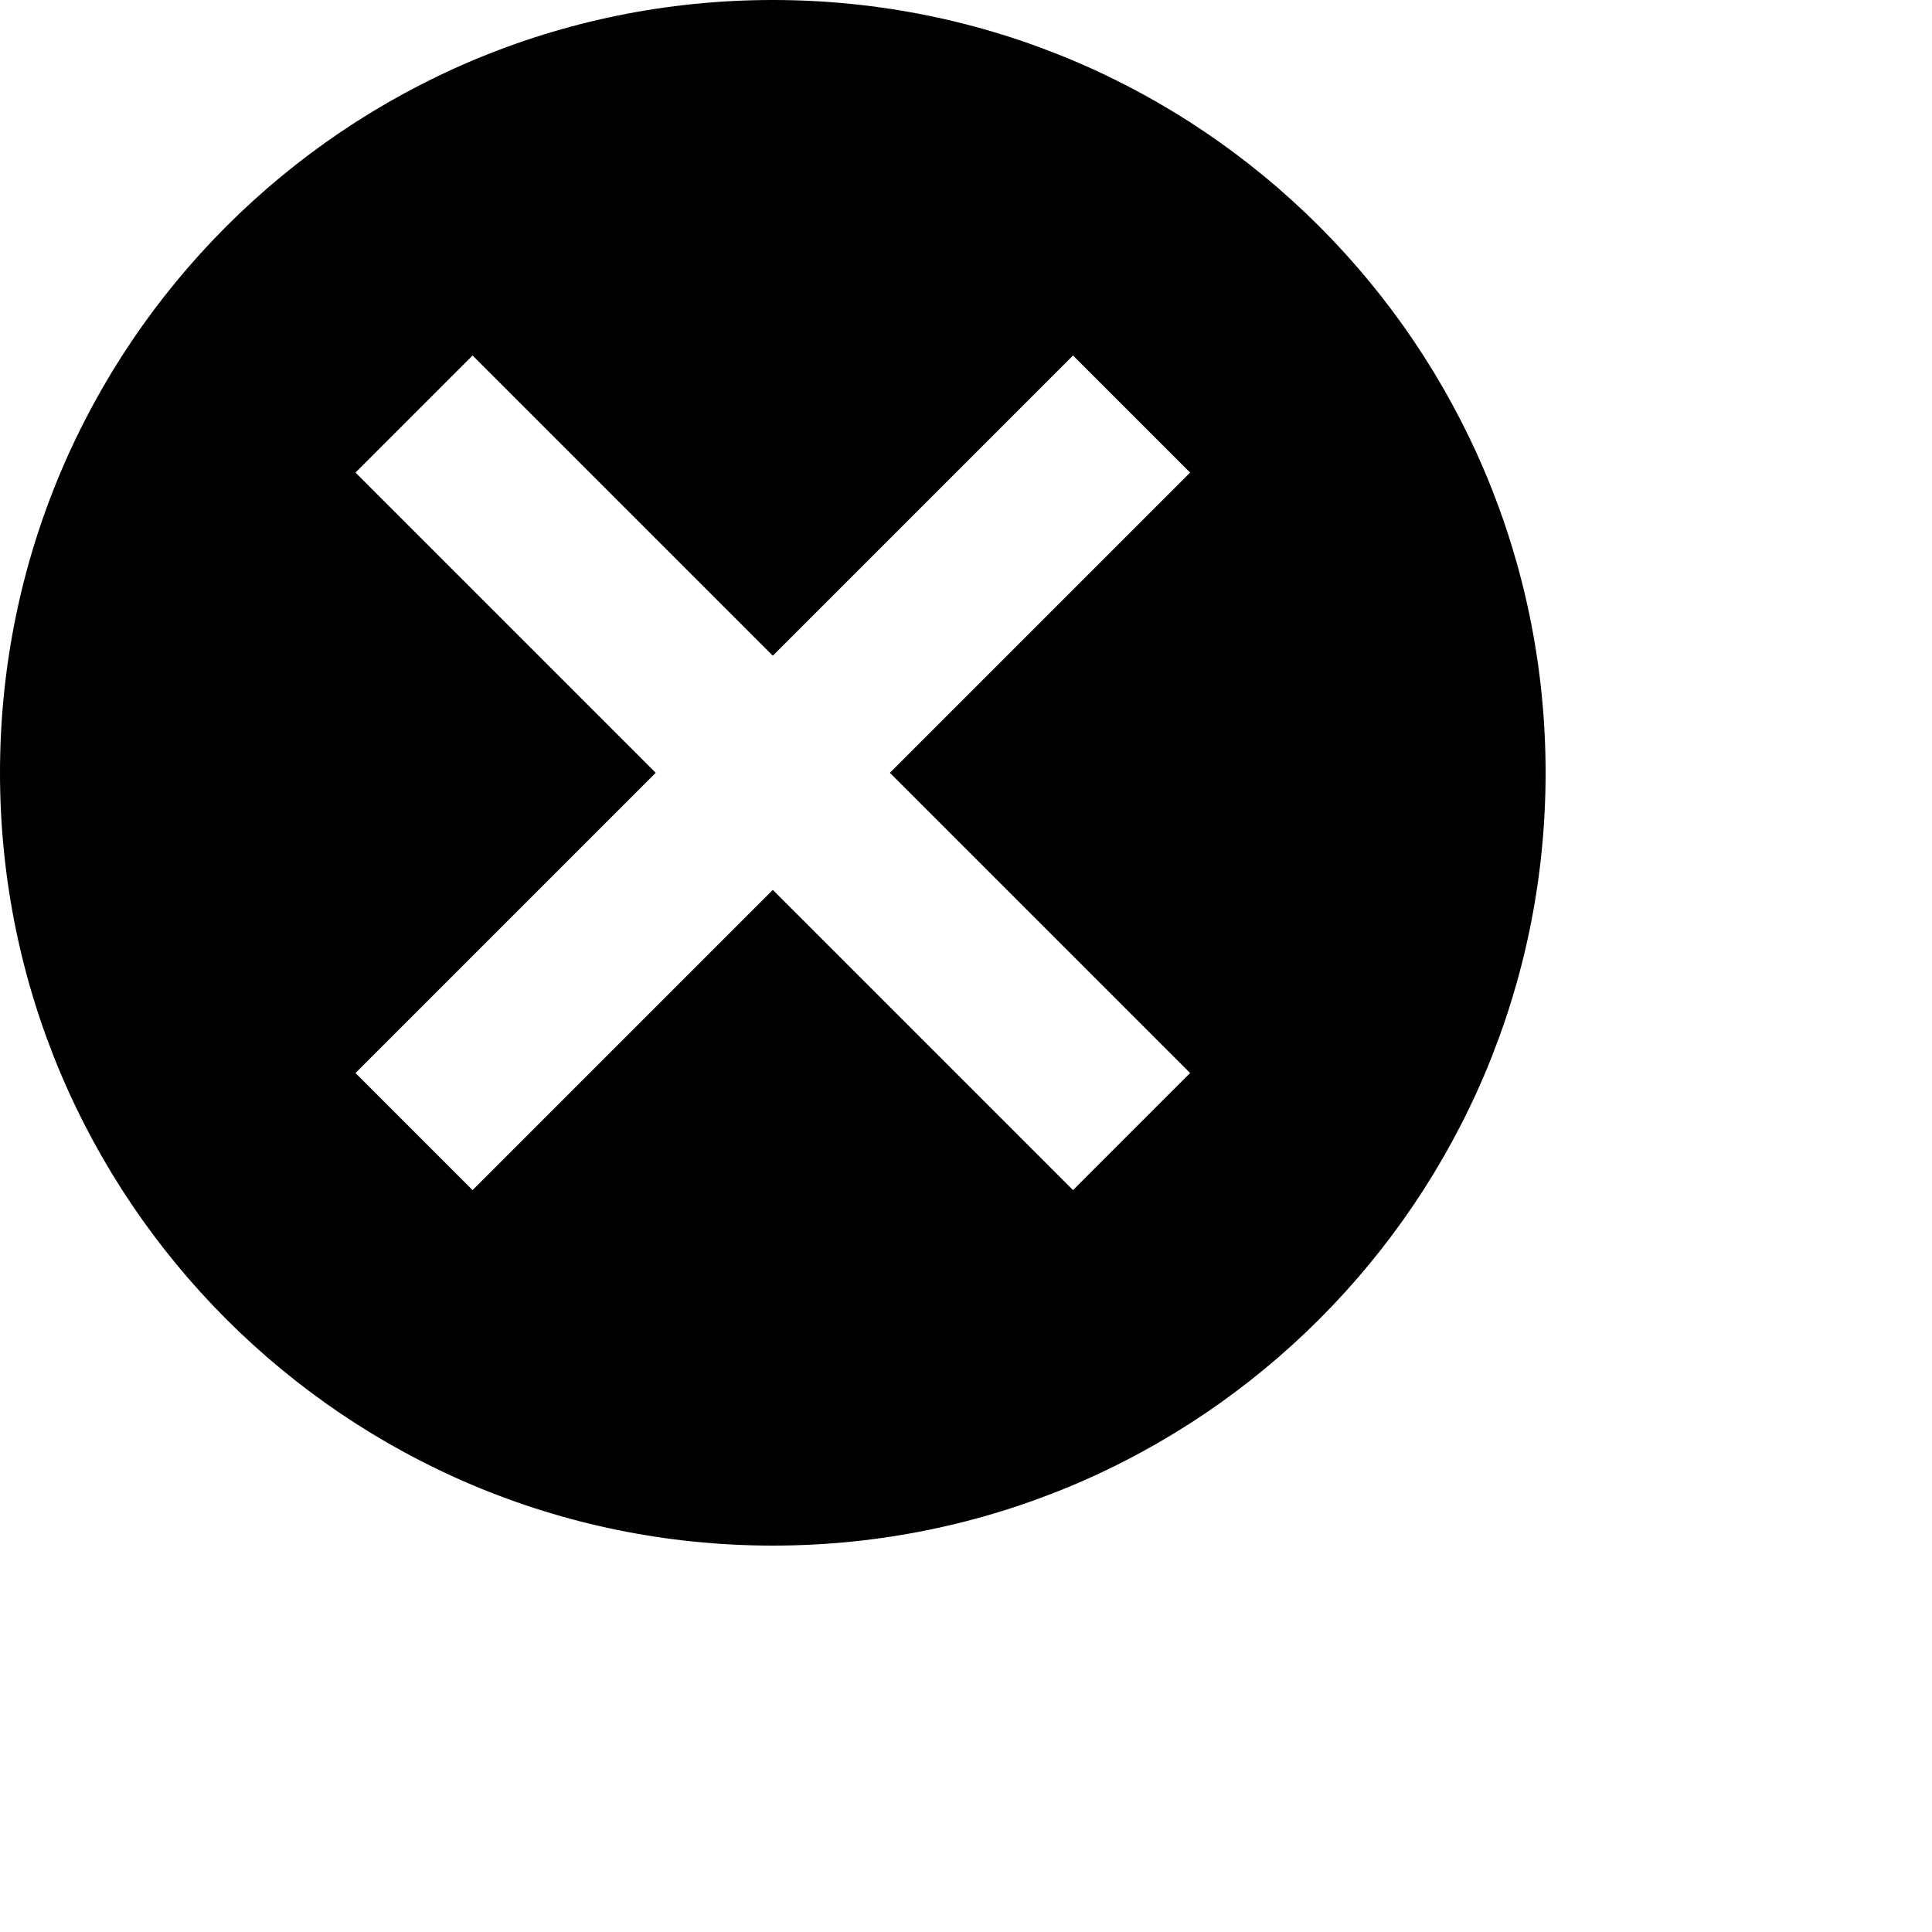
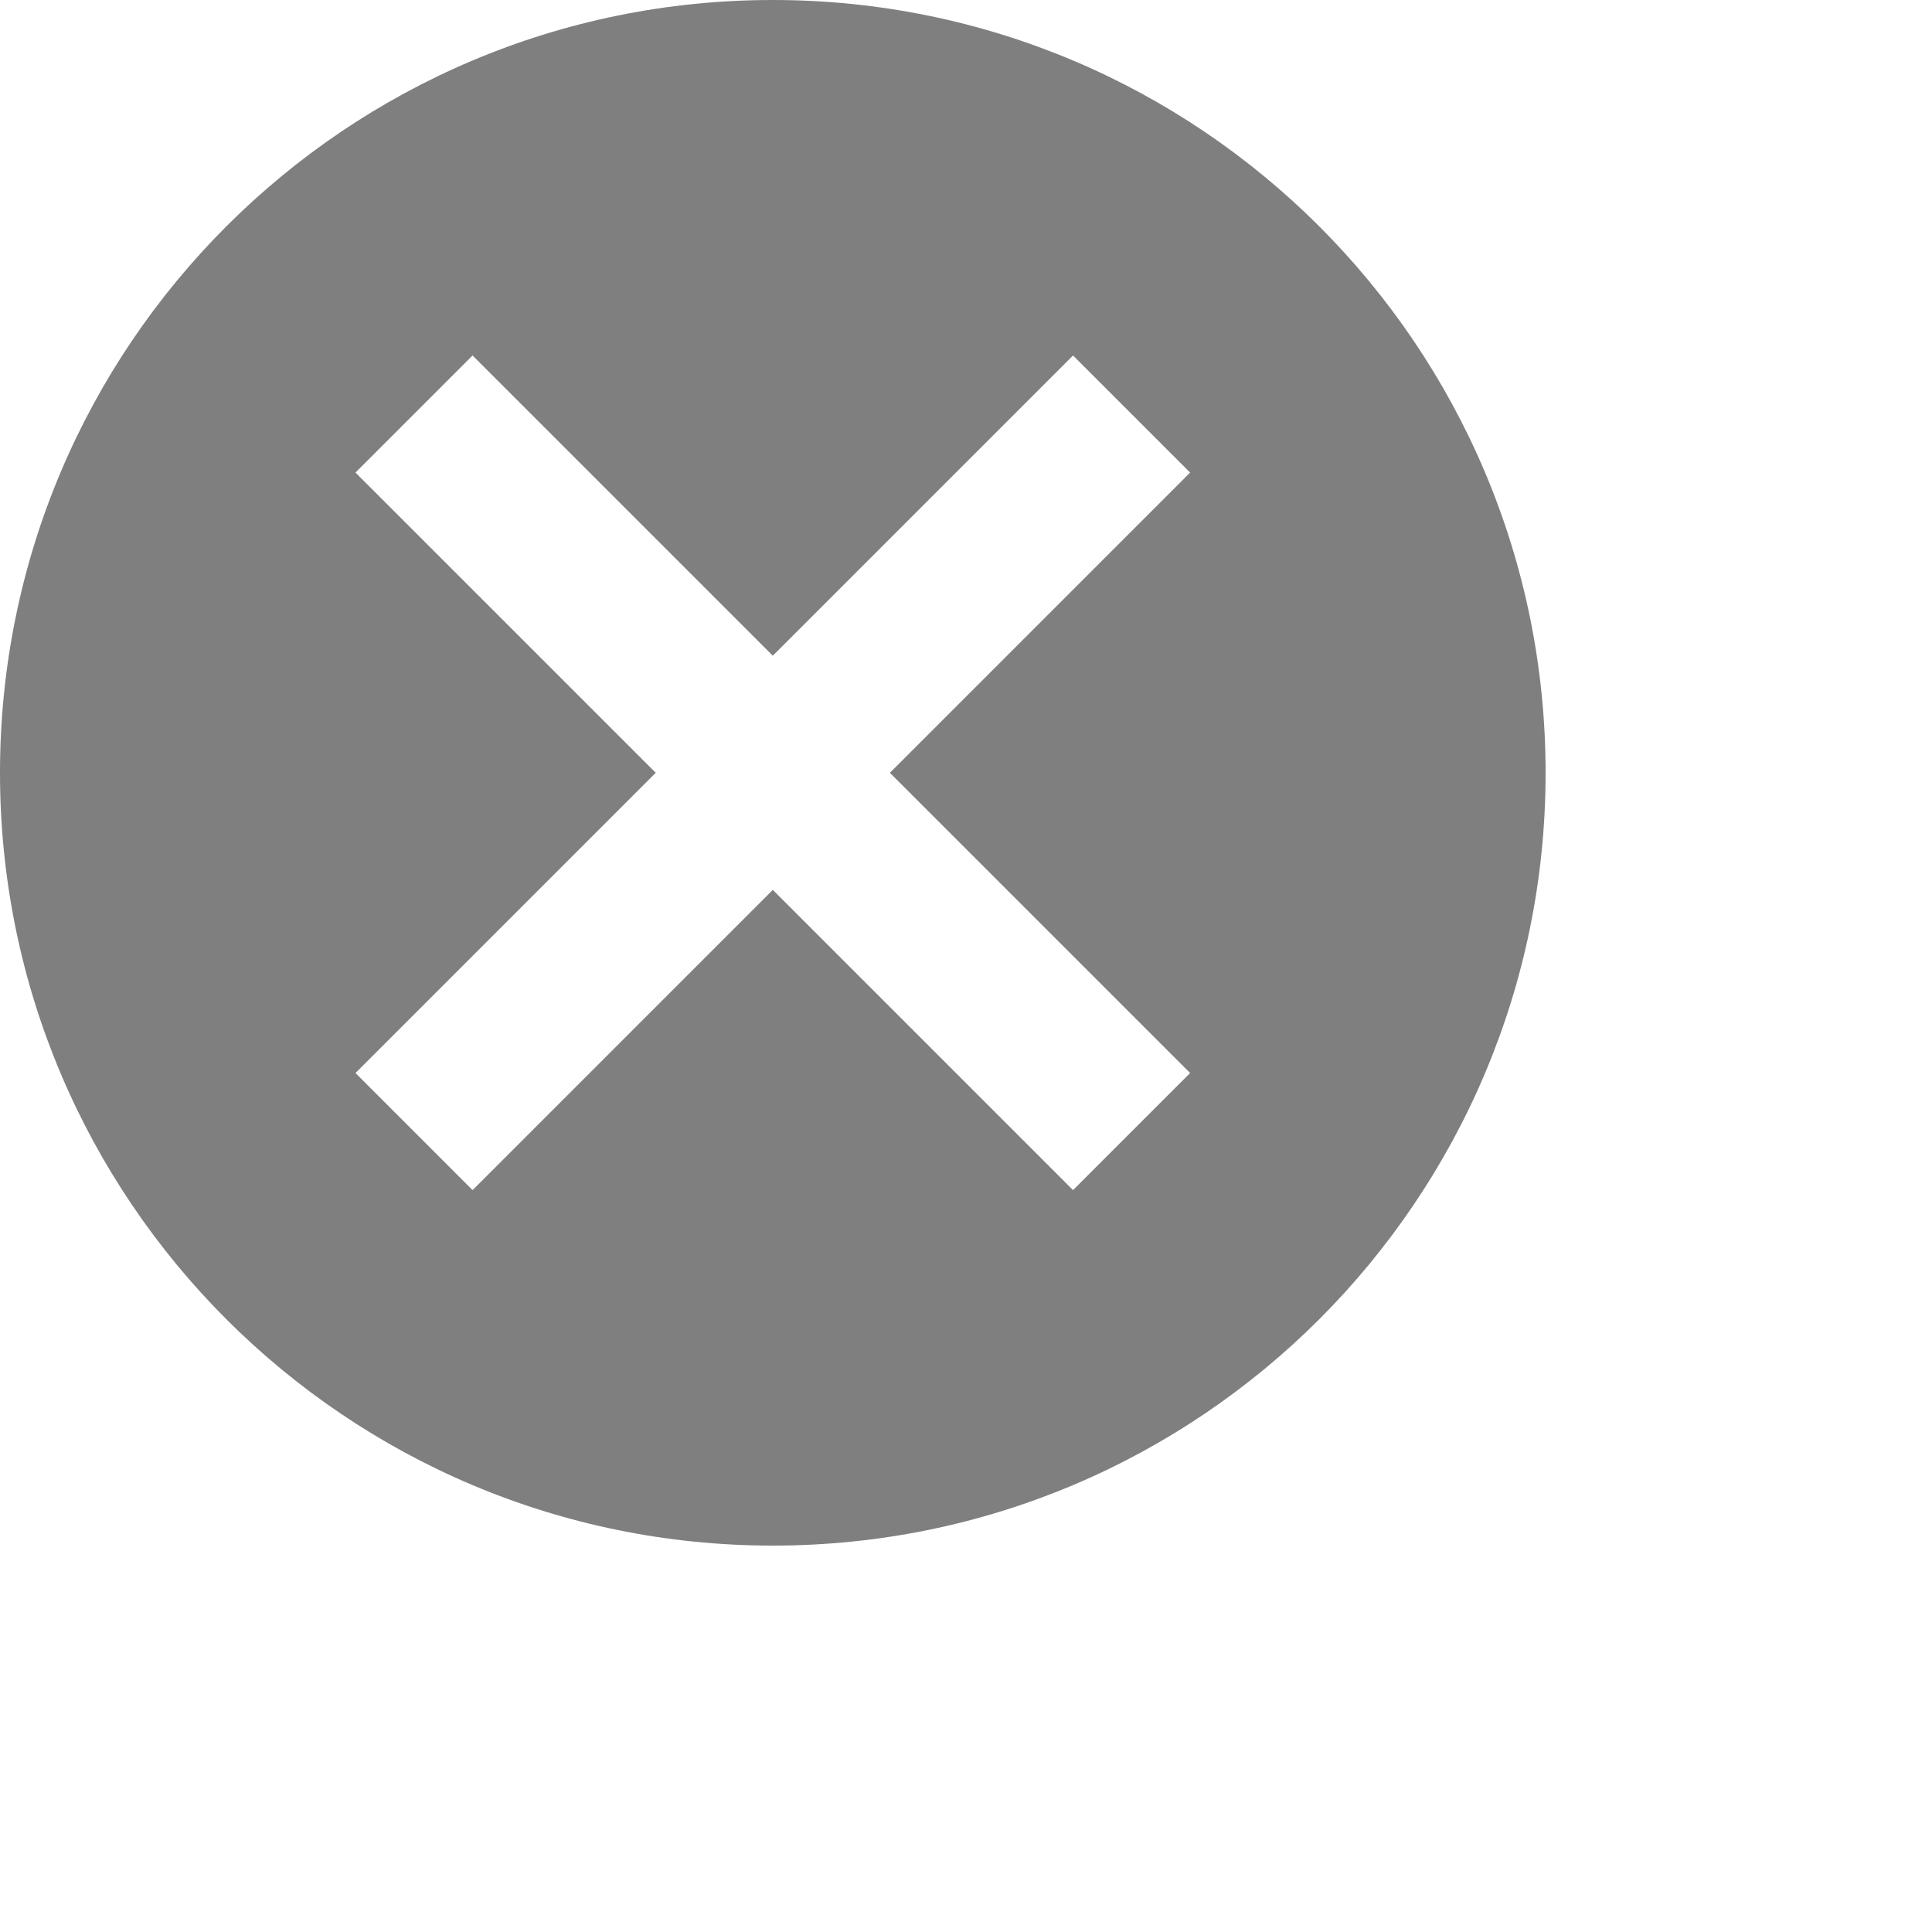
<svg xmlns="http://www.w3.org/2000/svg" width="35" height="35">
-   <path opacity="1.0" fill="rgb( 0, 0, 0 )" d="M11.879 14l-5.439-5.439 2.121-2.121 5.439 5.439 5.439-5.439 2.121 2.121-5.439 5.439 5.439 5.439-2.121 2.121-5.439-5.439-5.439 5.439-2.121-2.121 5.439-5.439zm2.121 14c7.732 0 14-6.268 14-14s-6.268-14-14-14-14 6.268-14 14 6.268 14 14 14z" />
+   <path opacity="0.5" fill="rgb( 0, 0, 0 )" d="M11.879 14l-5.439-5.439 2.121-2.121 5.439 5.439 5.439-5.439 2.121 2.121-5.439 5.439 5.439 5.439-2.121 2.121-5.439-5.439-5.439 5.439-2.121-2.121 5.439-5.439zm2.121 14c7.732 0 14-6.268 14-14s-6.268-14-14-14-14 6.268-14 14 6.268 14 14 14z" />
</svg>
